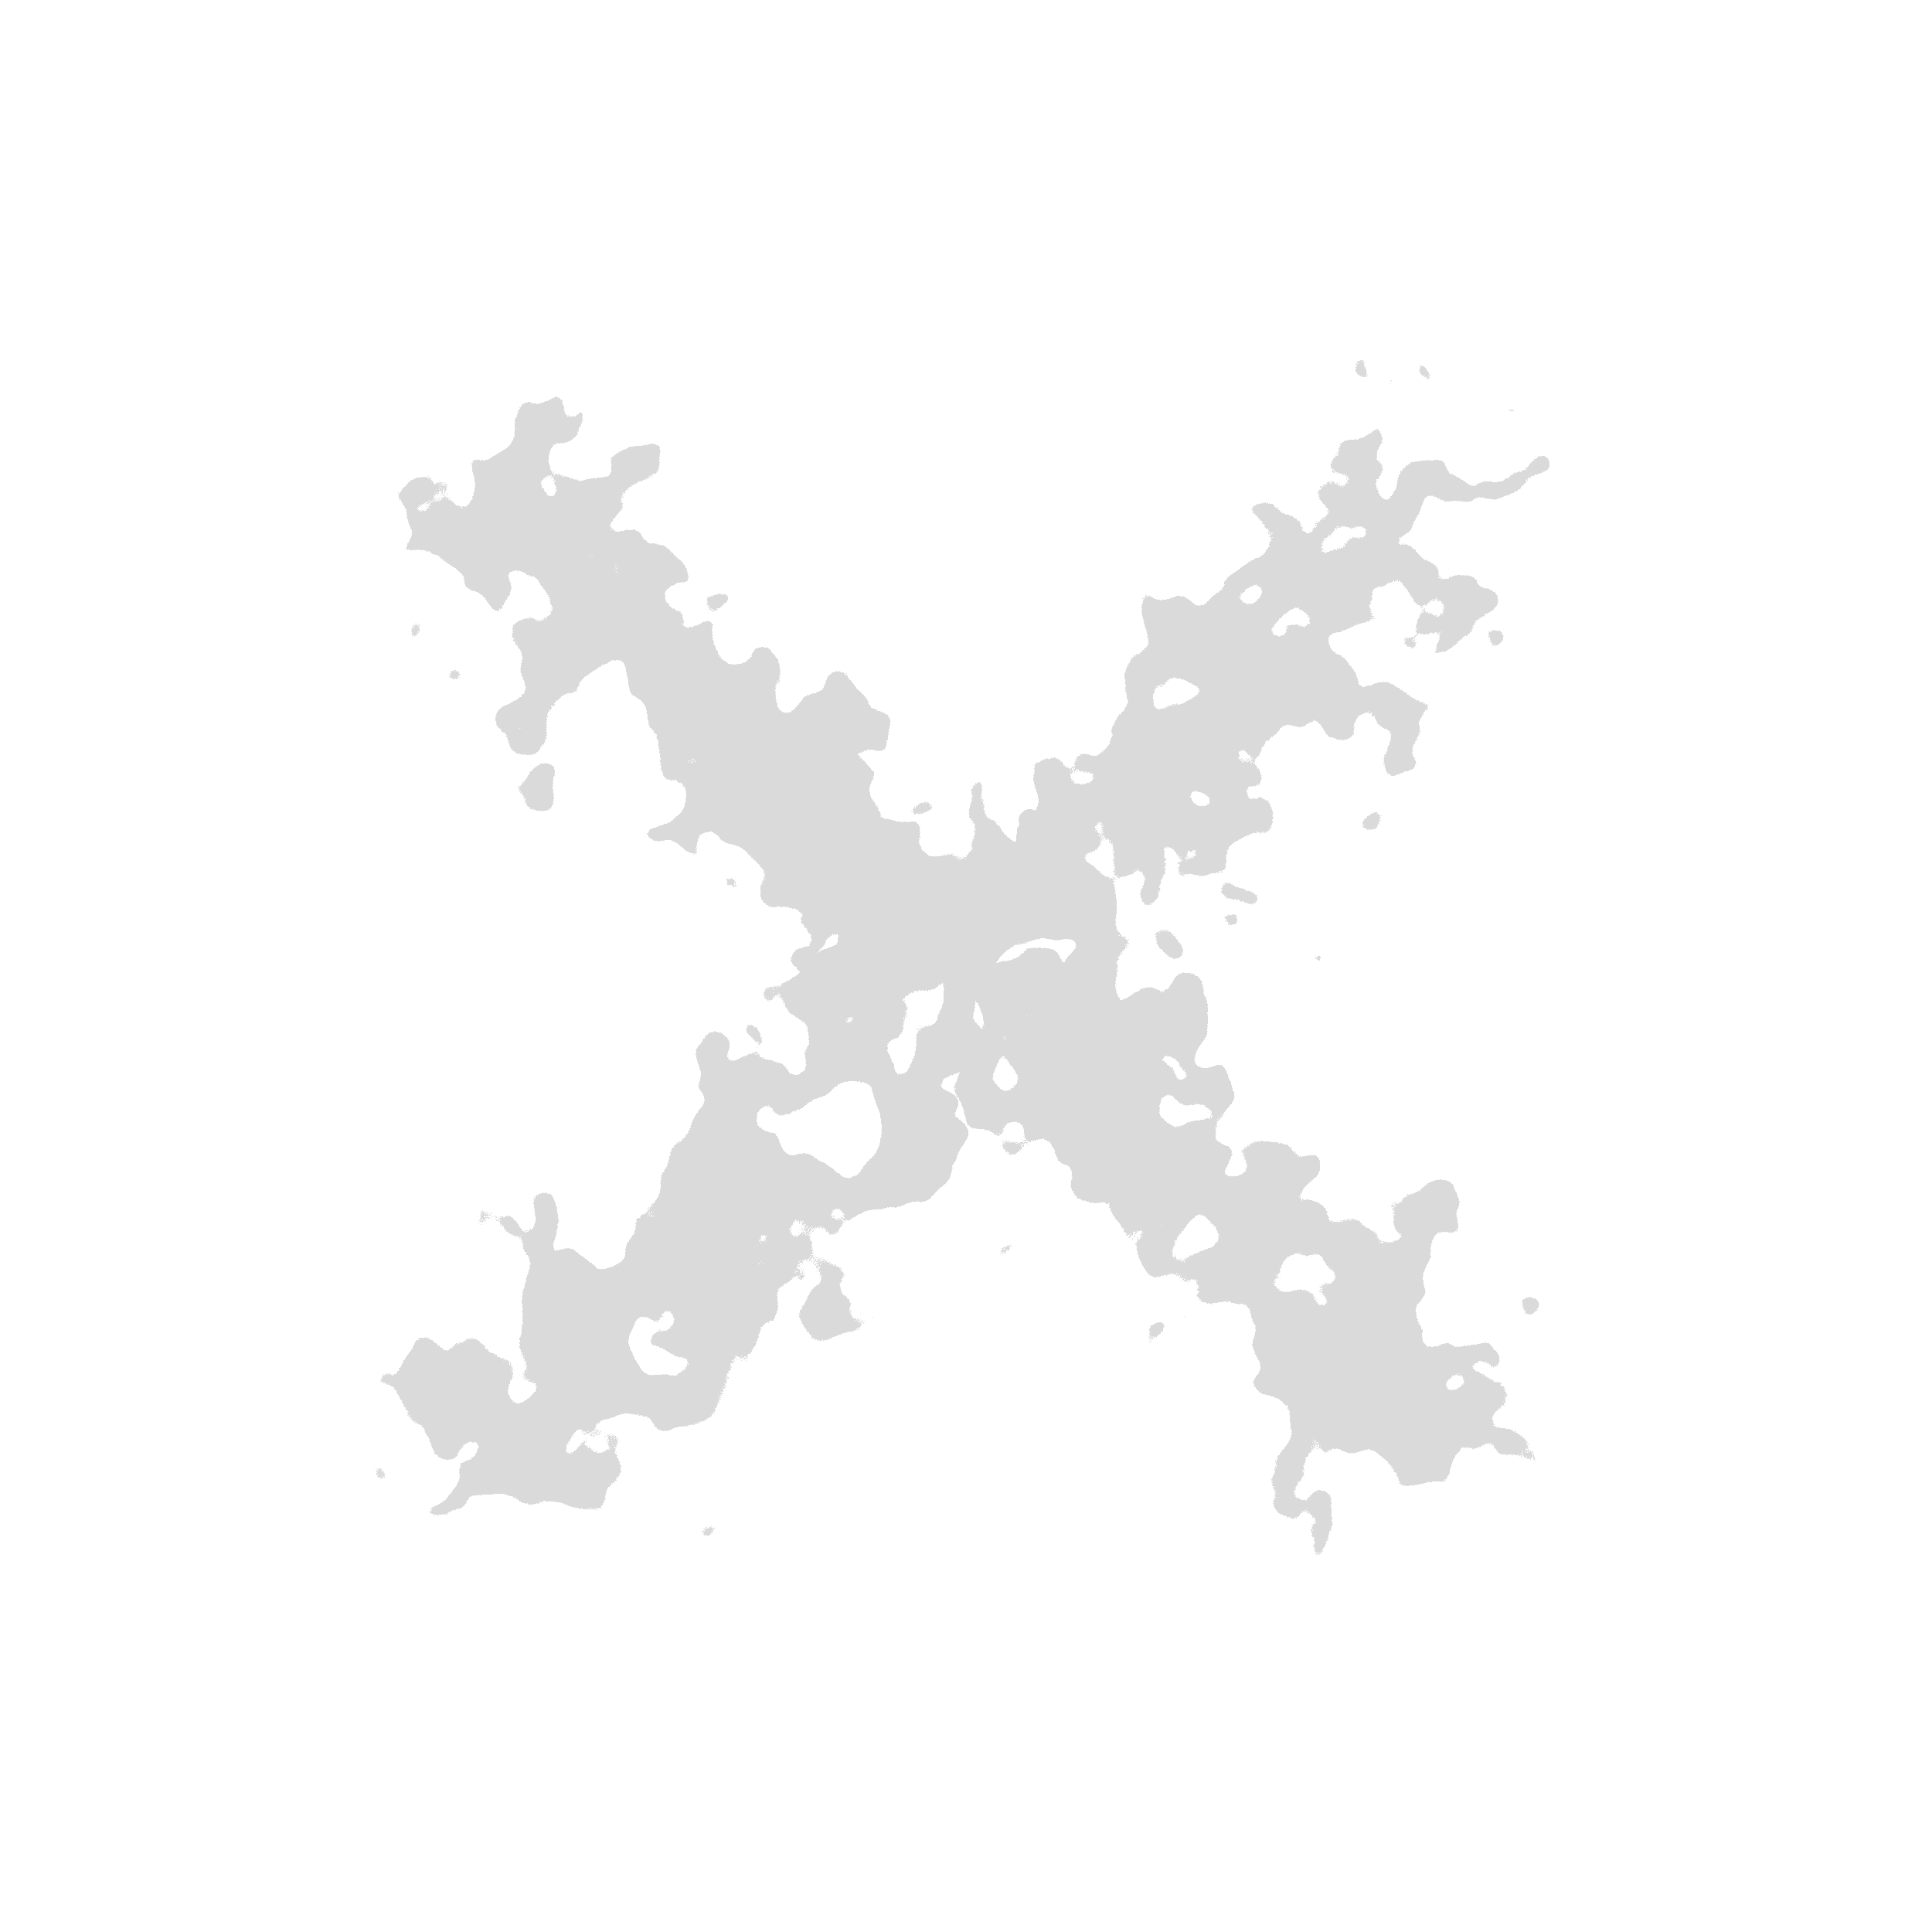
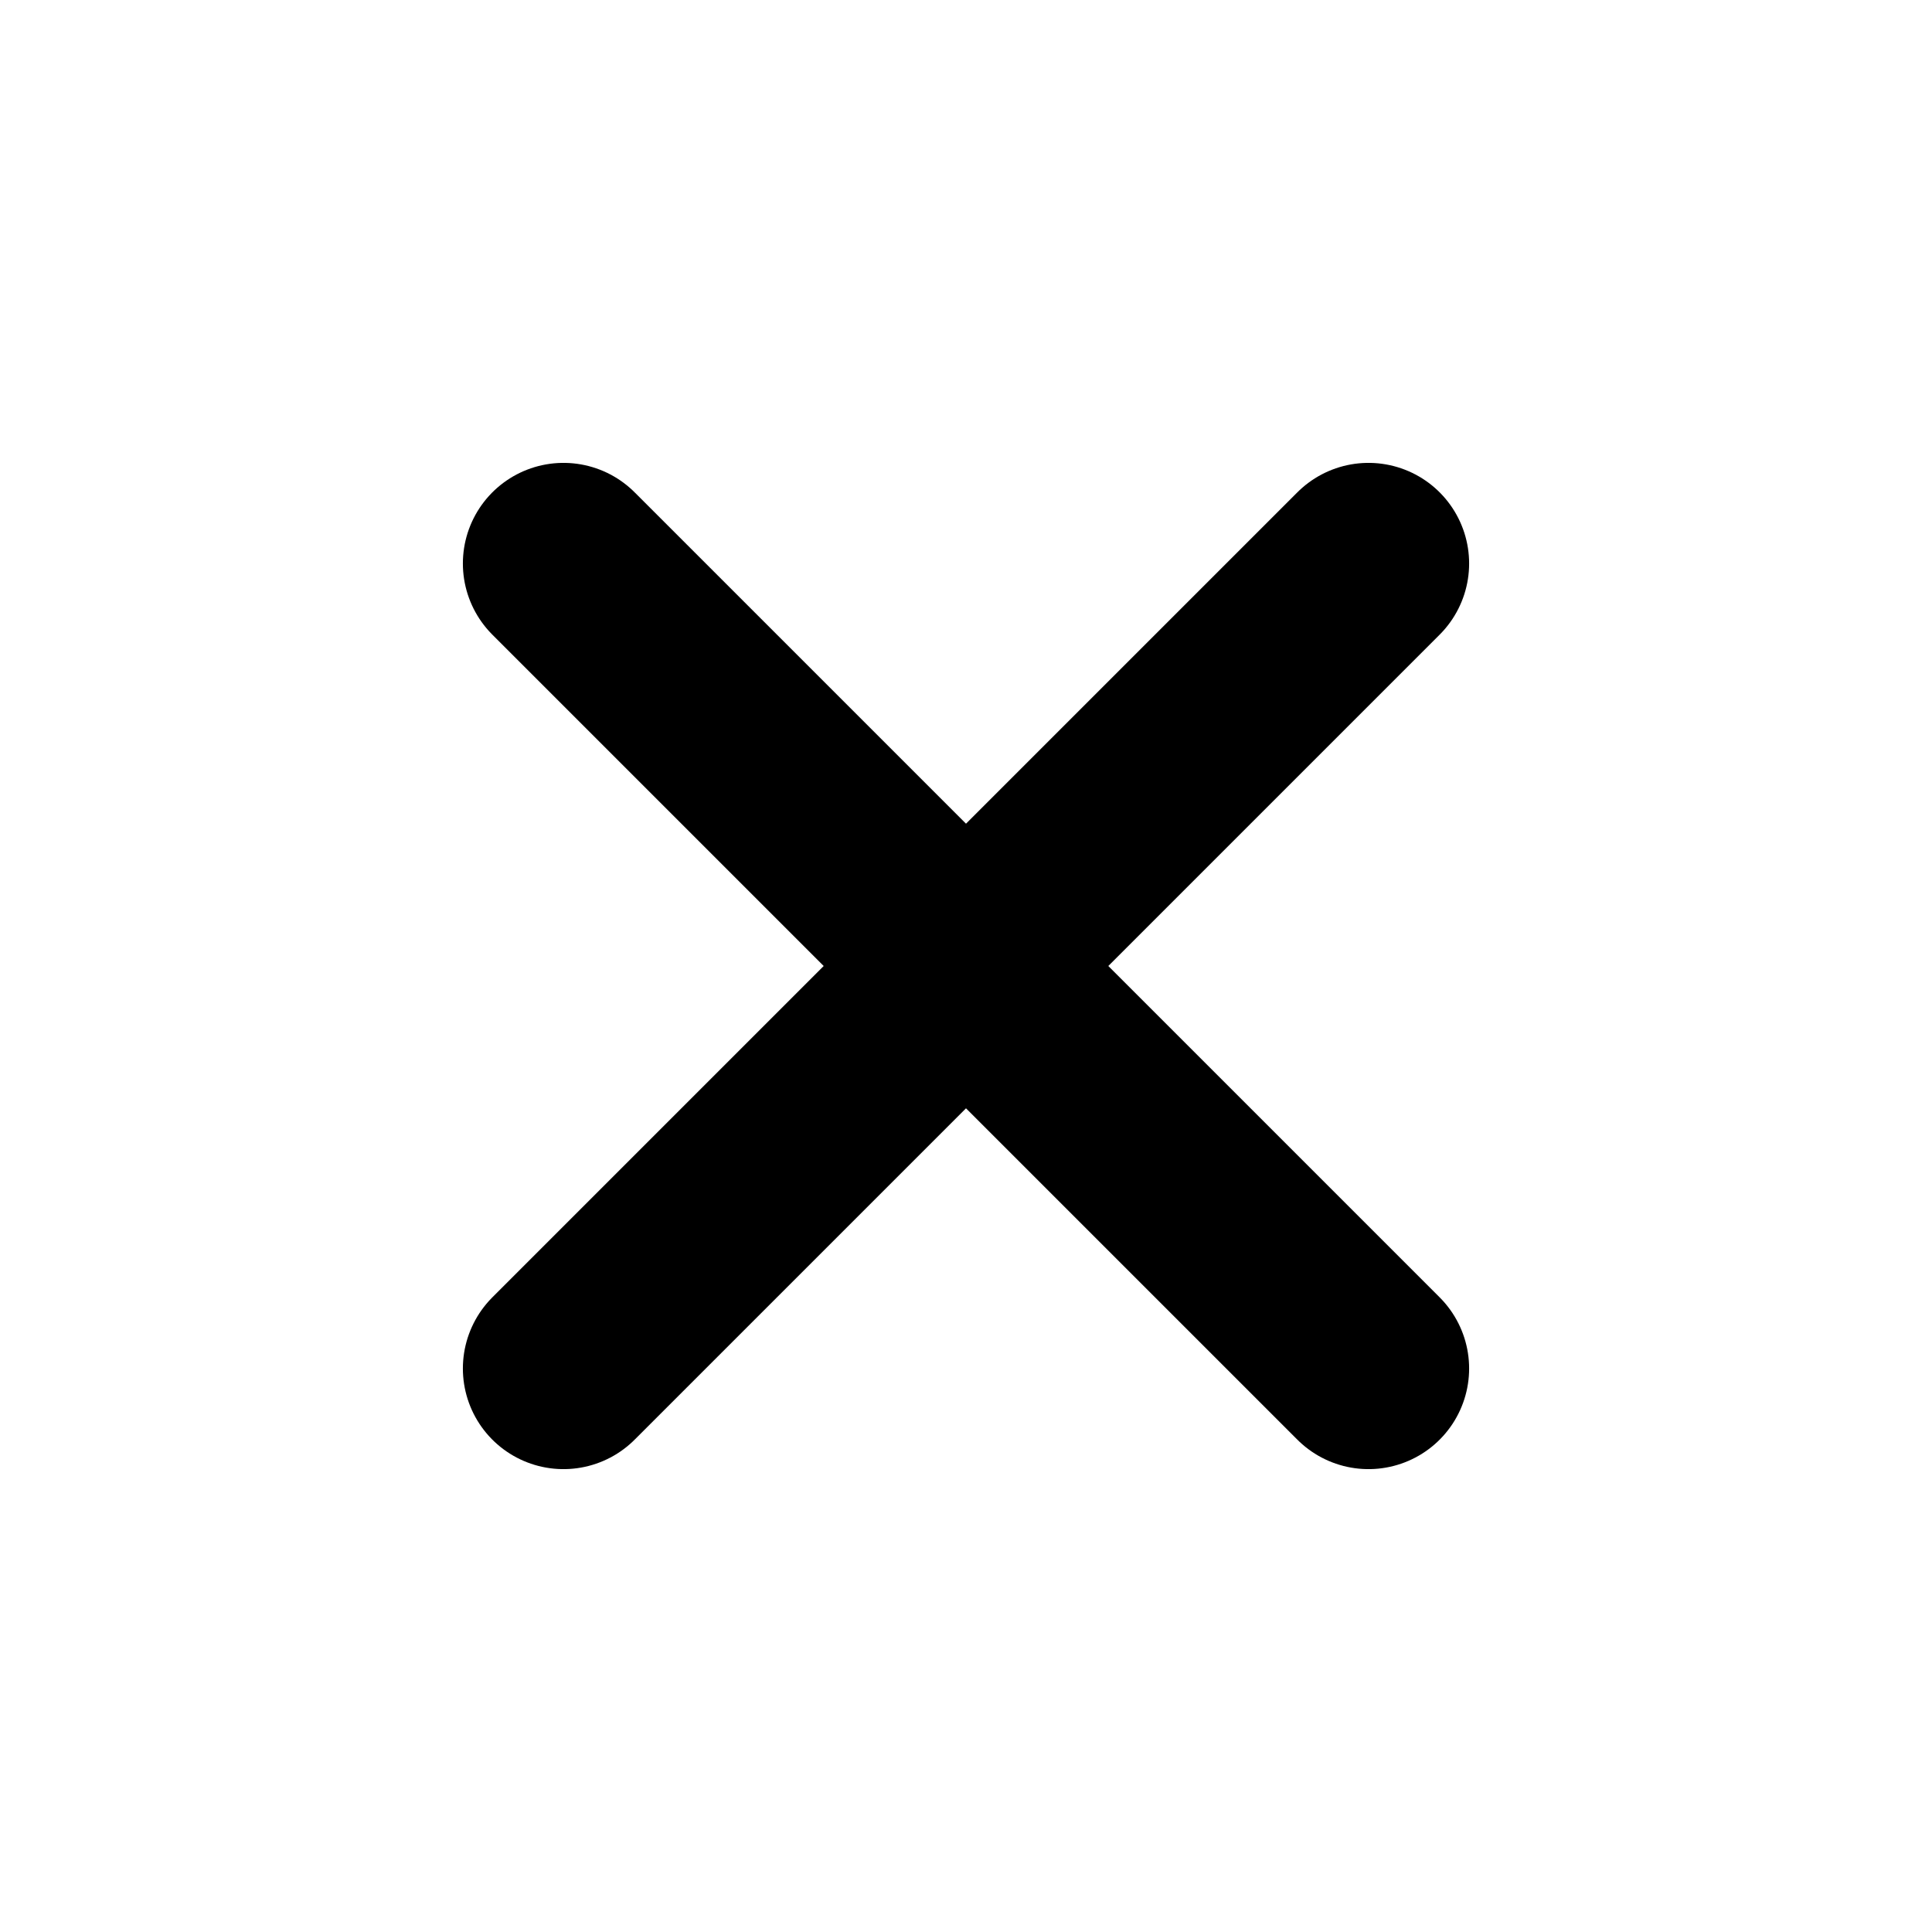
- <svg xmlns="http://www.w3.org/2000/svg" width="20" height="20" viewBox="0 0 20 20" fill="none">
-   <g filter="url(#filter0_g_57_289)">
-     <path d="M10 11.167L5.917 15.25C5.764 15.403 5.57 15.479 5.333 15.479C5.097 15.479 4.903 15.403 4.75 15.25C4.597 15.097 4.521 14.903 4.521 14.667C4.521 14.431 4.597 14.236 4.75 14.083L8.834 10L4.75 5.917C4.597 5.764 4.521 5.569 4.521 5.333C4.521 5.097 4.597 4.903 4.75 4.75C4.903 4.597 5.097 4.521 5.333 4.521C5.57 4.521 5.764 4.597 5.917 4.75L10 8.833L14.084 4.75C14.236 4.597 14.431 4.521 14.667 4.521C14.903 4.521 15.097 4.597 15.25 4.75C15.403 4.903 15.479 5.097 15.479 5.333C15.479 5.569 15.403 5.764 15.25 5.917L11.167 10L15.25 14.083C15.403 14.236 15.479 14.431 15.479 14.667C15.479 14.903 15.403 15.097 15.25 15.25C15.097 15.403 14.903 15.479 14.667 15.479C14.431 15.479 14.236 15.403 14.084 15.25L10 11.167Z" fill="#CCCCCC" fill-opacity="0.73" />
-   </g>
-   <defs>
-     <filter id="filter0_g_57_289" x="2.521" y="2.521" width="14.958" height="14.958" filterUnits="userSpaceOnUse" color-interpolation-filters="sRGB">
-       <feFlood flood-opacity="0" result="BackgroundImageFix" />
-       <feBlend mode="normal" in="SourceGraphic" in2="BackgroundImageFix" result="shape" />
-       <feTurbulence type="fractalNoise" baseFrequency="0.999 0.999" numOctaves="3" seed="6877" />
-       <feDisplacementMap in="shape" scale="4" xChannelSelector="R" yChannelSelector="G" result="displacedImage" width="100%" height="100%" />
-       <feMerge result="effect1_texture_57_289">
-         <feMergeNode in="displacedImage" />
-       </feMerge>
-     </filter>
-   </defs>
+ <svg xmlns="http://www.w3.org/2000/svg" width="24" height="24" viewBox="0 0 24 24" fill="none">
+   <path d="M7 7L17 17M7 17L17 7" stroke="black" stroke-width="2.5" stroke-linecap="round" stroke-linejoin="round" />
</svg>
